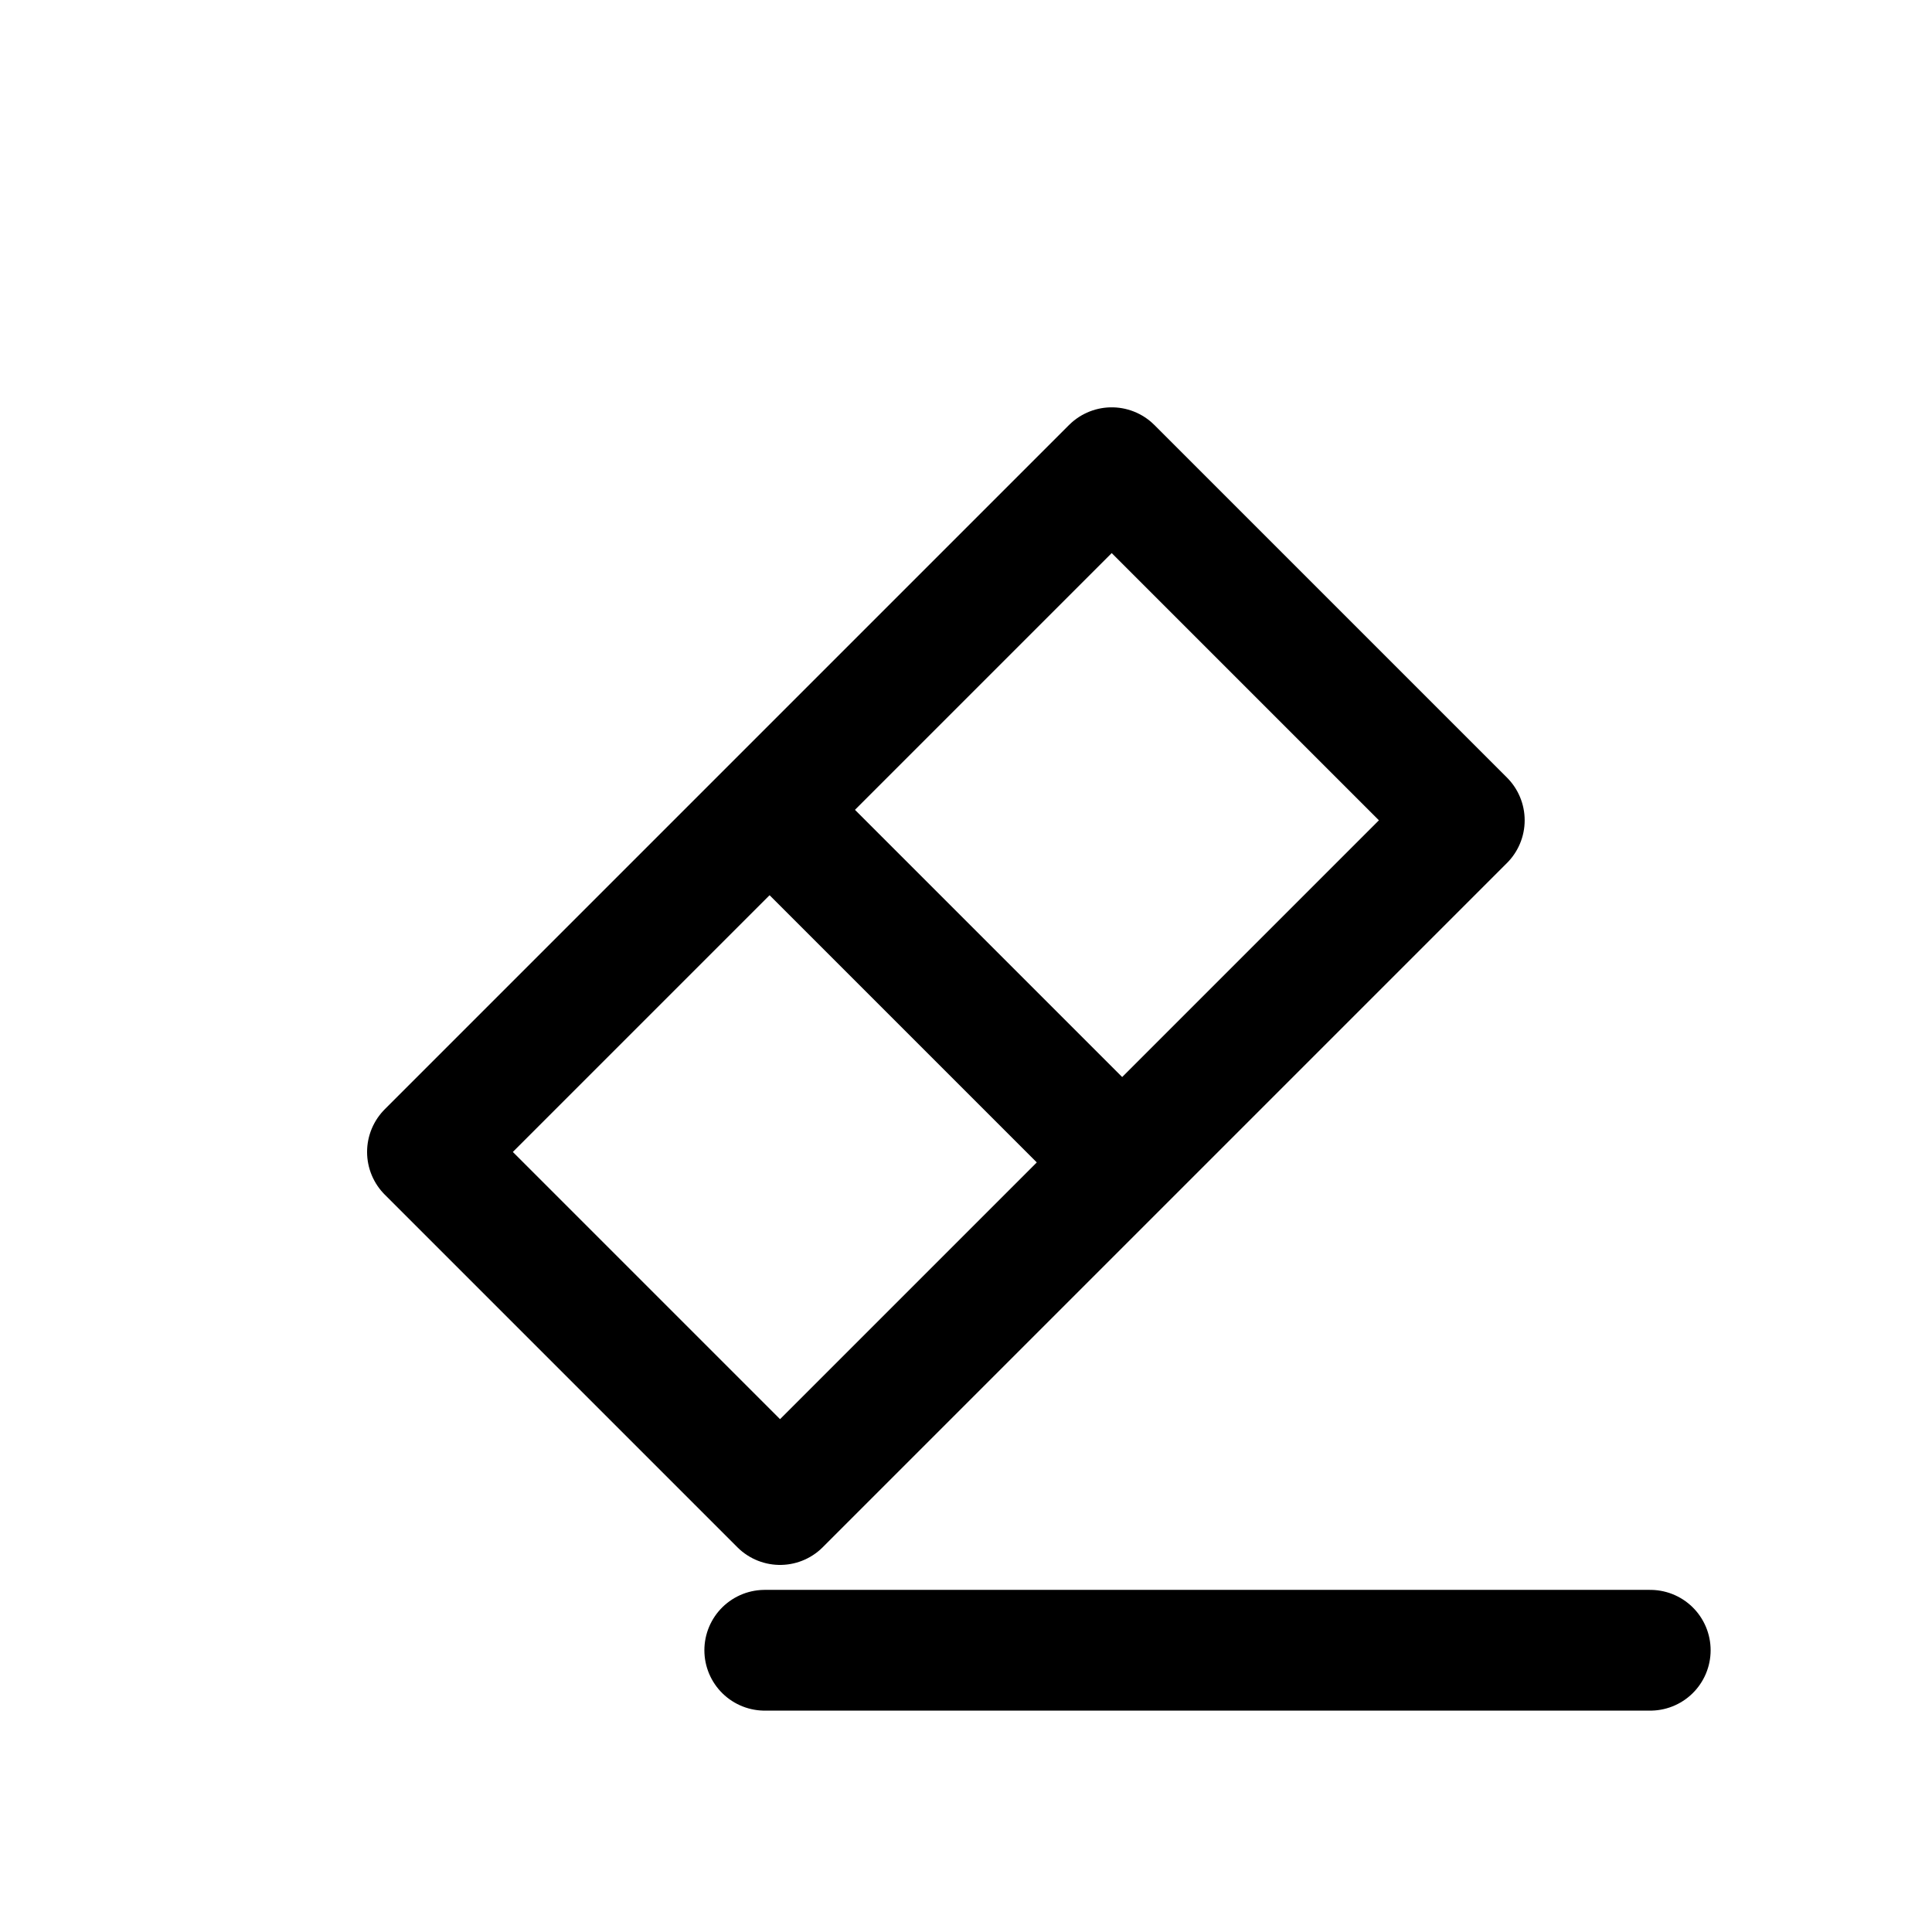
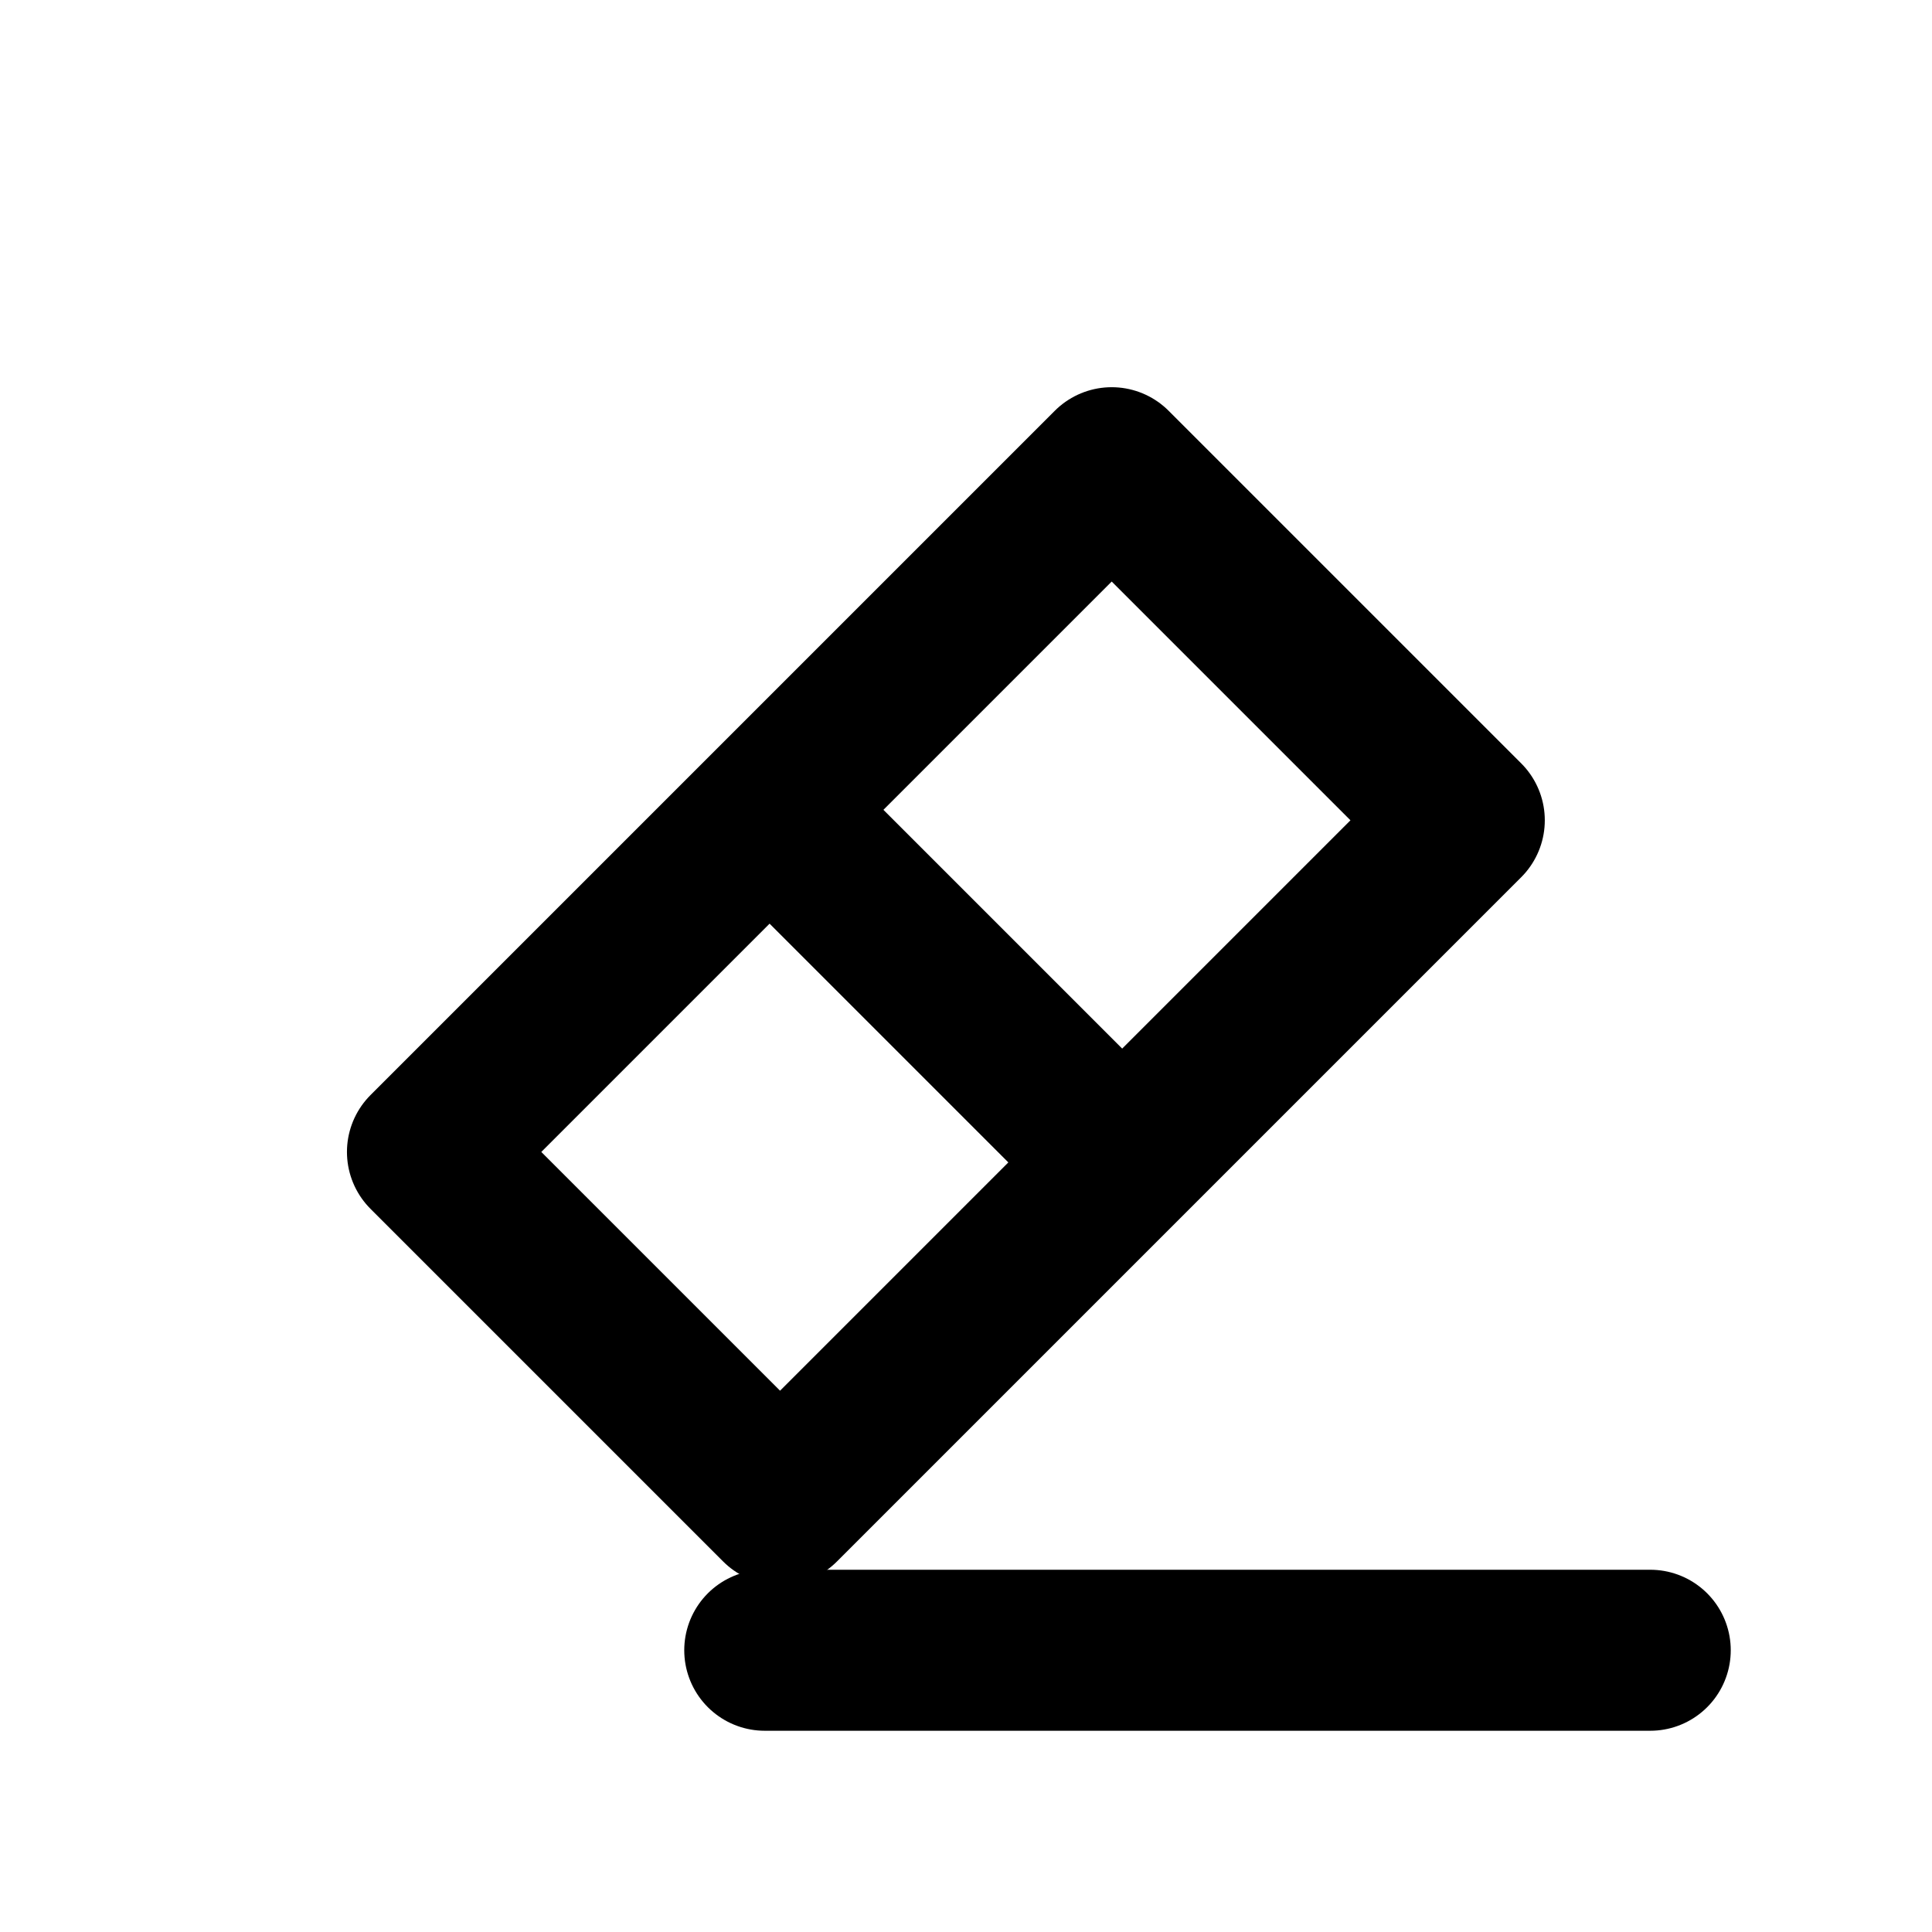
- <svg xmlns="http://www.w3.org/2000/svg" viewBox="0 0 24 24" fill="none" stroke="currentColor" stroke-width="1.5" stroke-linecap="round" stroke-linejoin="round">
+ <svg xmlns="http://www.w3.org/2000/svg" viewBox="0 0 24 24" fill="none" stroke="currentColor" stroke-width="2" stroke-linecap="round" stroke-linejoin="round">
  <path d="M5.31 14.31L13.81 5.81L18.19 10.19L9.69 18.69Z" />
  <path d="M9.6 10.1 13.9 14.4" />
  <path d="M9.5 20.5h11" />
</svg>
